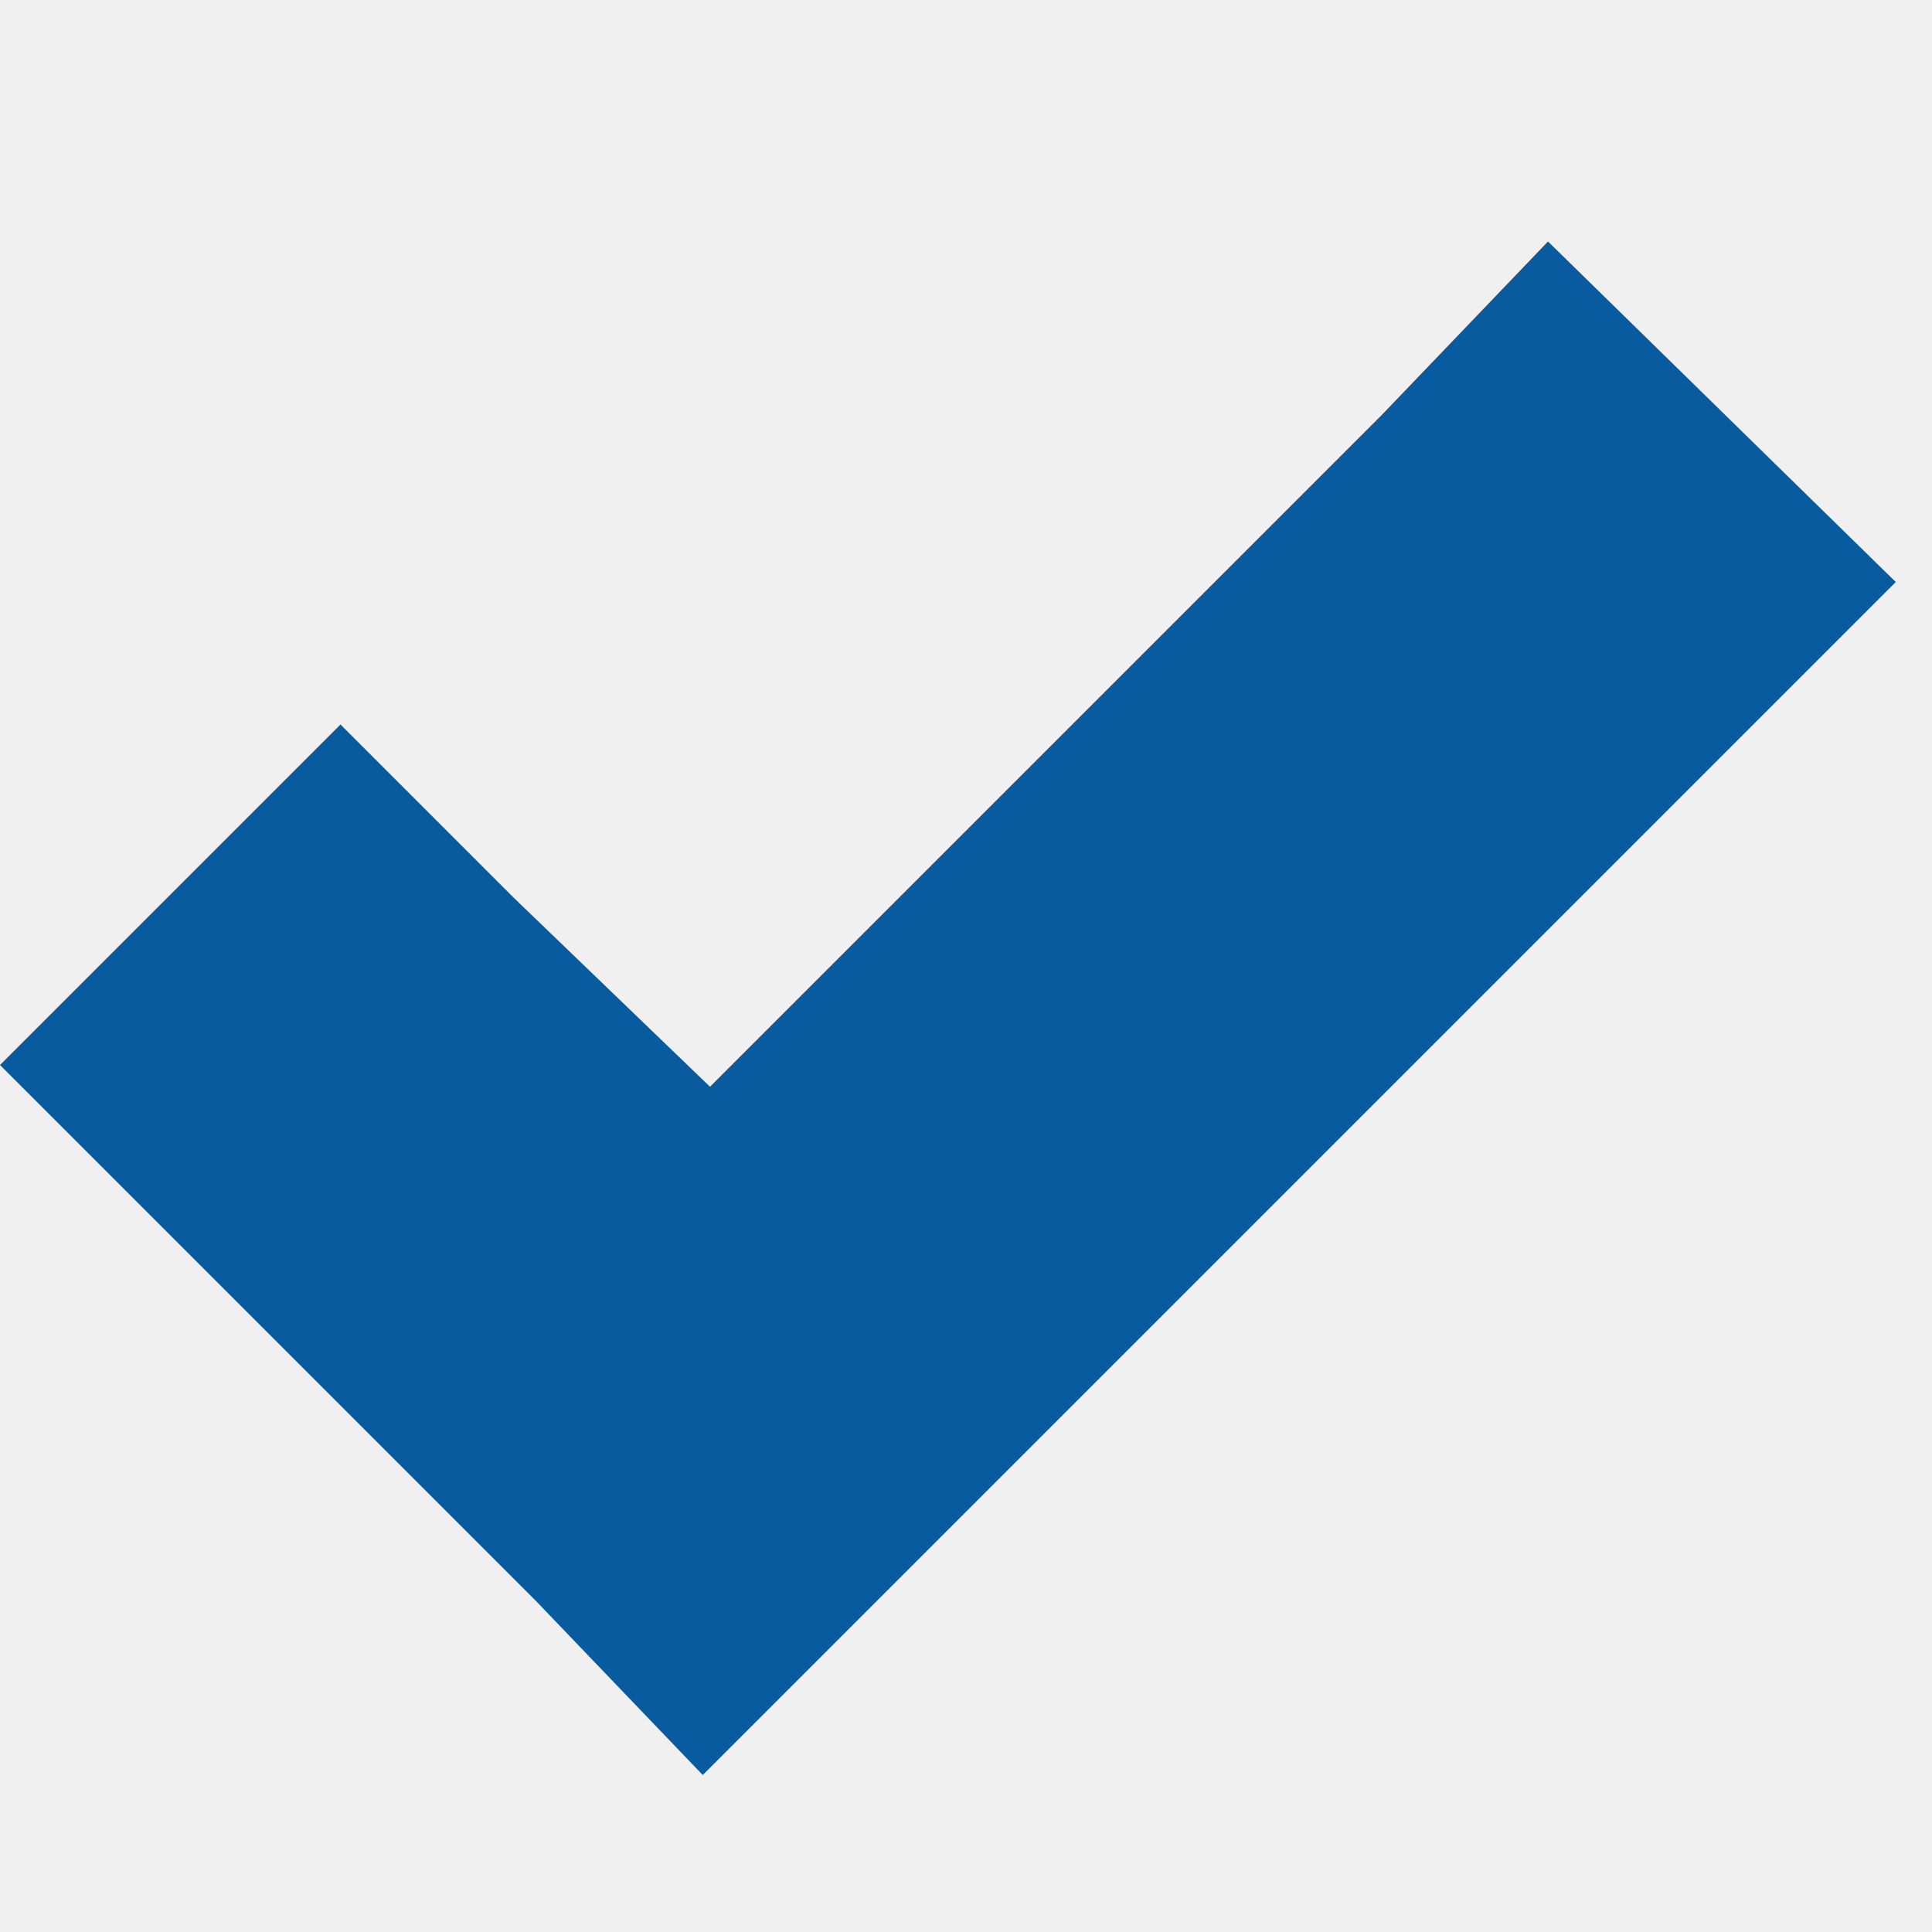
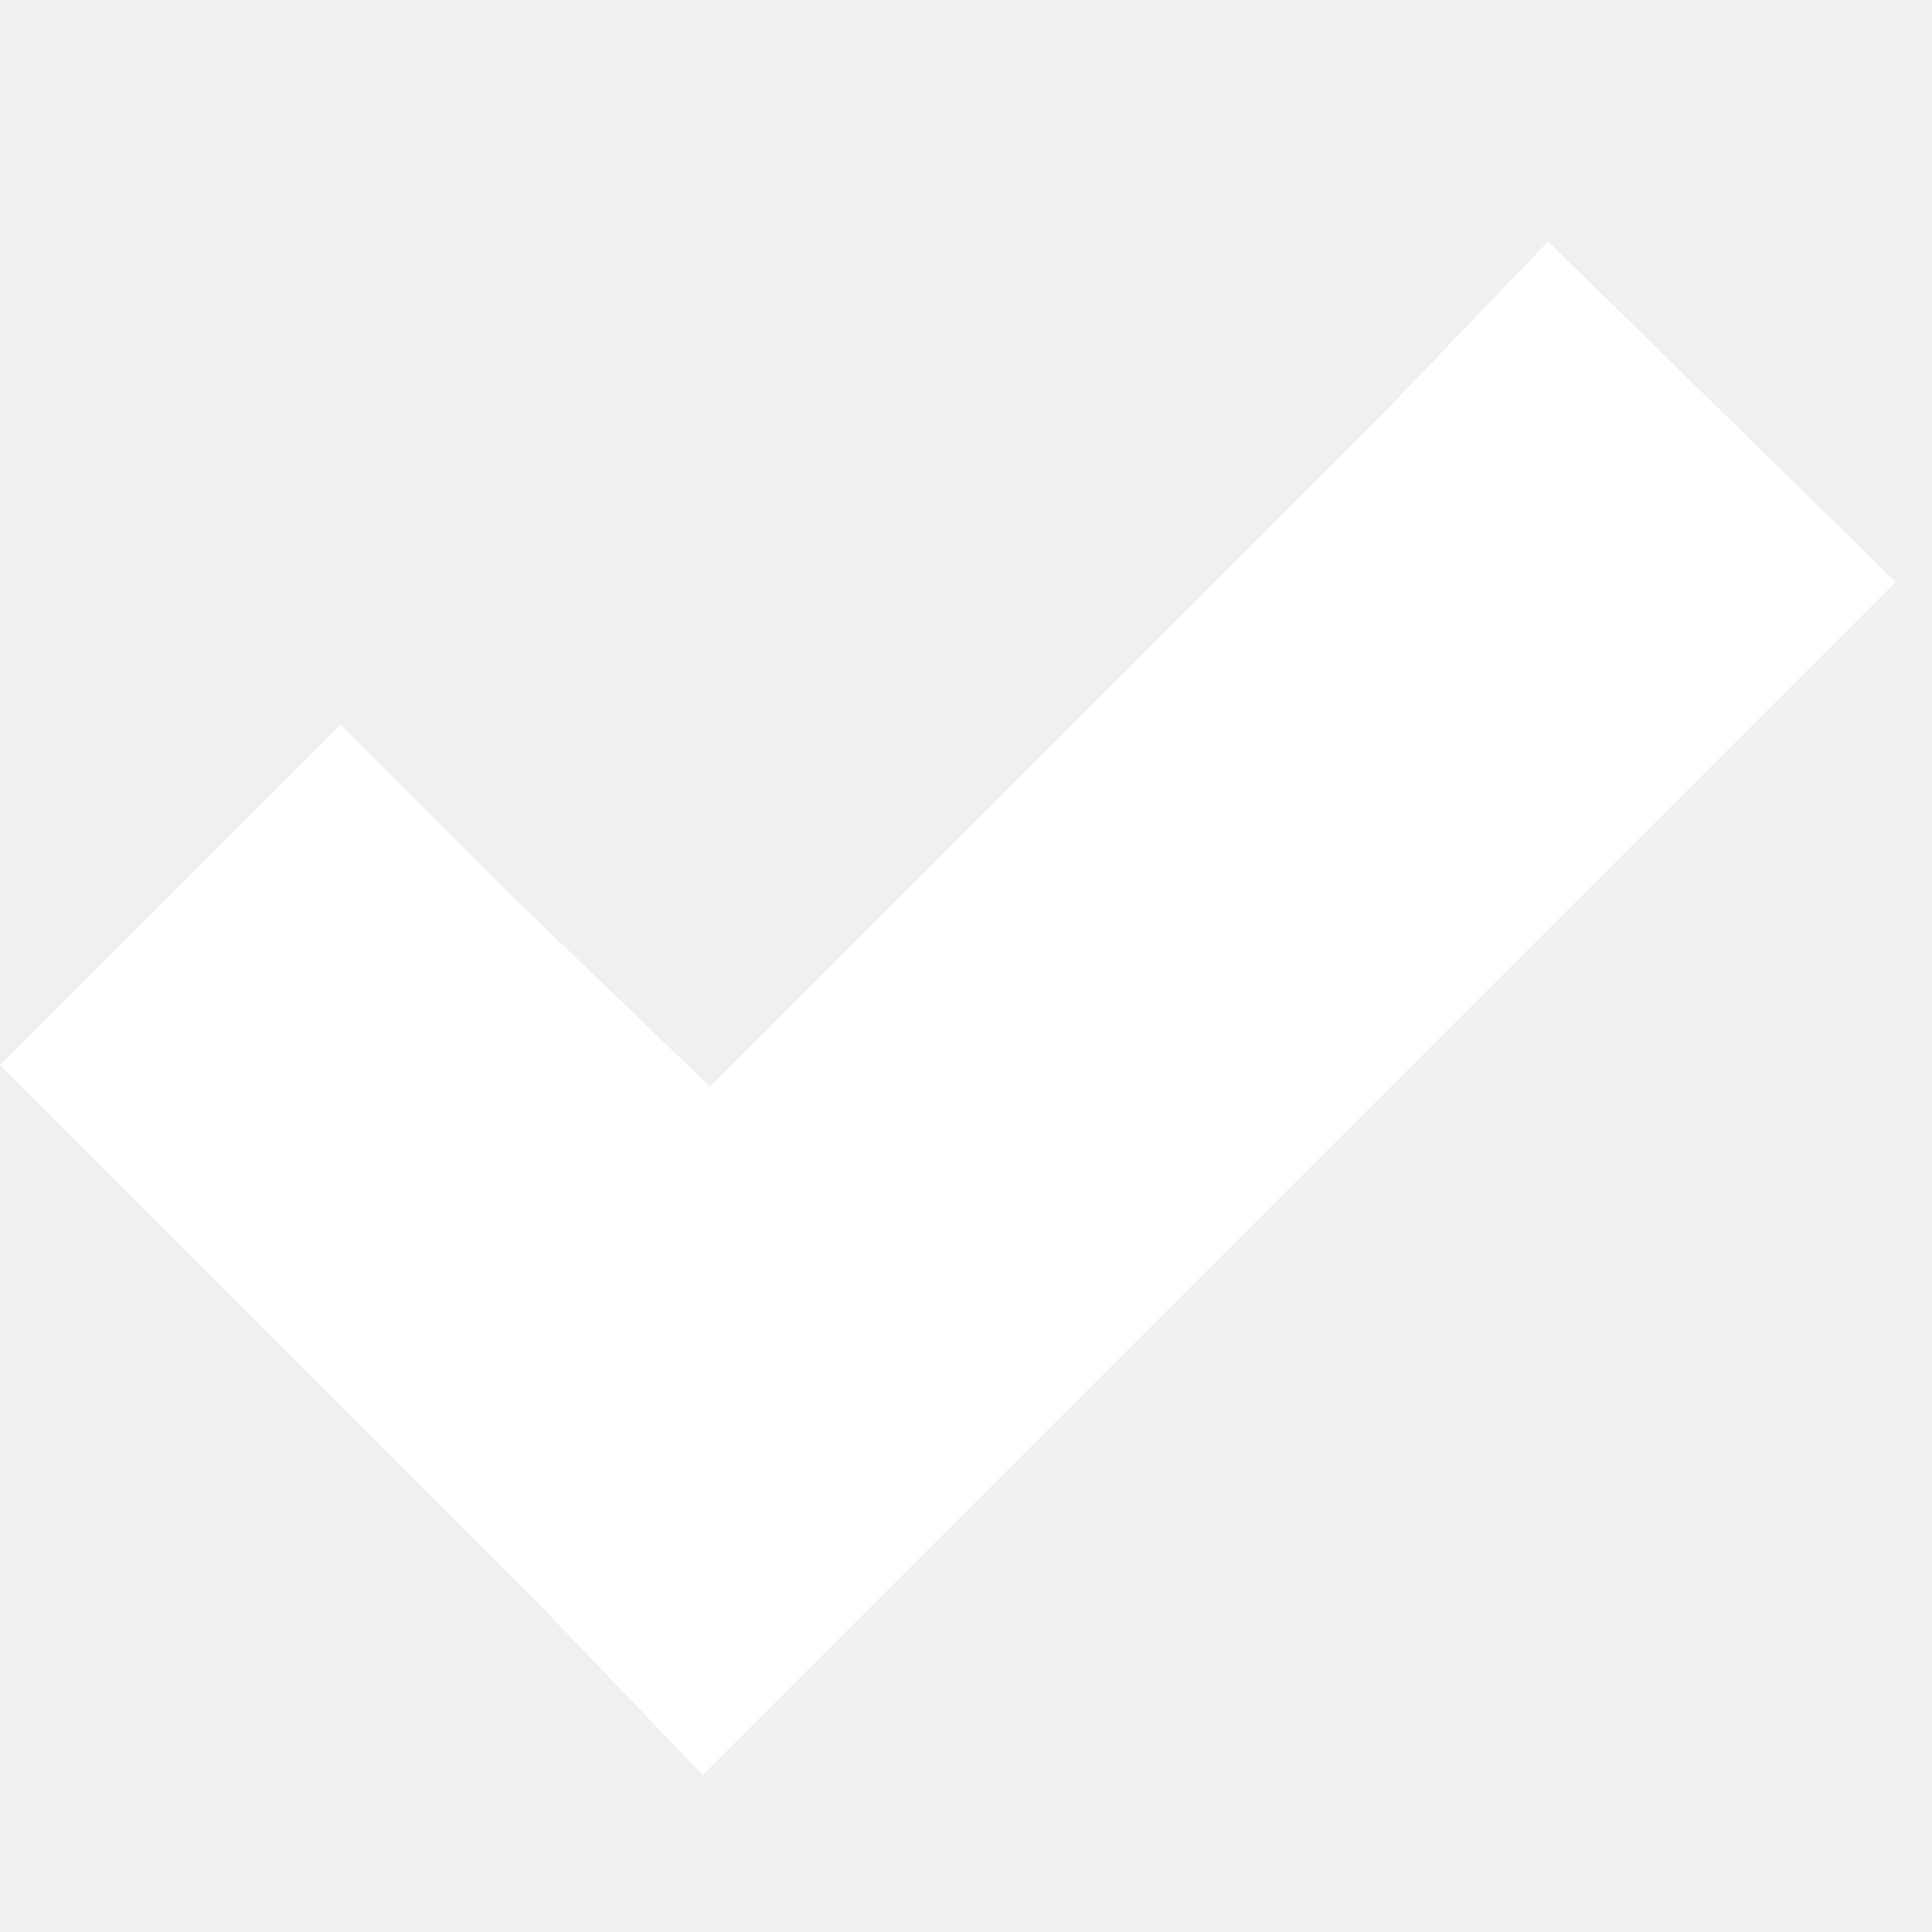
<svg xmlns="http://www.w3.org/2000/svg" width="8" height="8" viewBox="0 0 8 8">
-   <path fill="#085b9e" d="M6.41 0l-.69.72-2.78 2.78-.81-.78-.72-.72-1.41 1.41.72.72 1.5 1.5.69.72.72-.72 3.5-3.5.72-.72-1.44-1.41z" transform="translate(0 1)" />
+   <path fill="white" d="M6.41 0l-.69.72-2.78 2.78-.81-.78-.72-.72-1.41 1.41.72.72 1.5 1.5.69.72.72-.72 3.5-3.5.72-.72-1.44-1.41z" transform="translate(0 1)" />
</svg>
